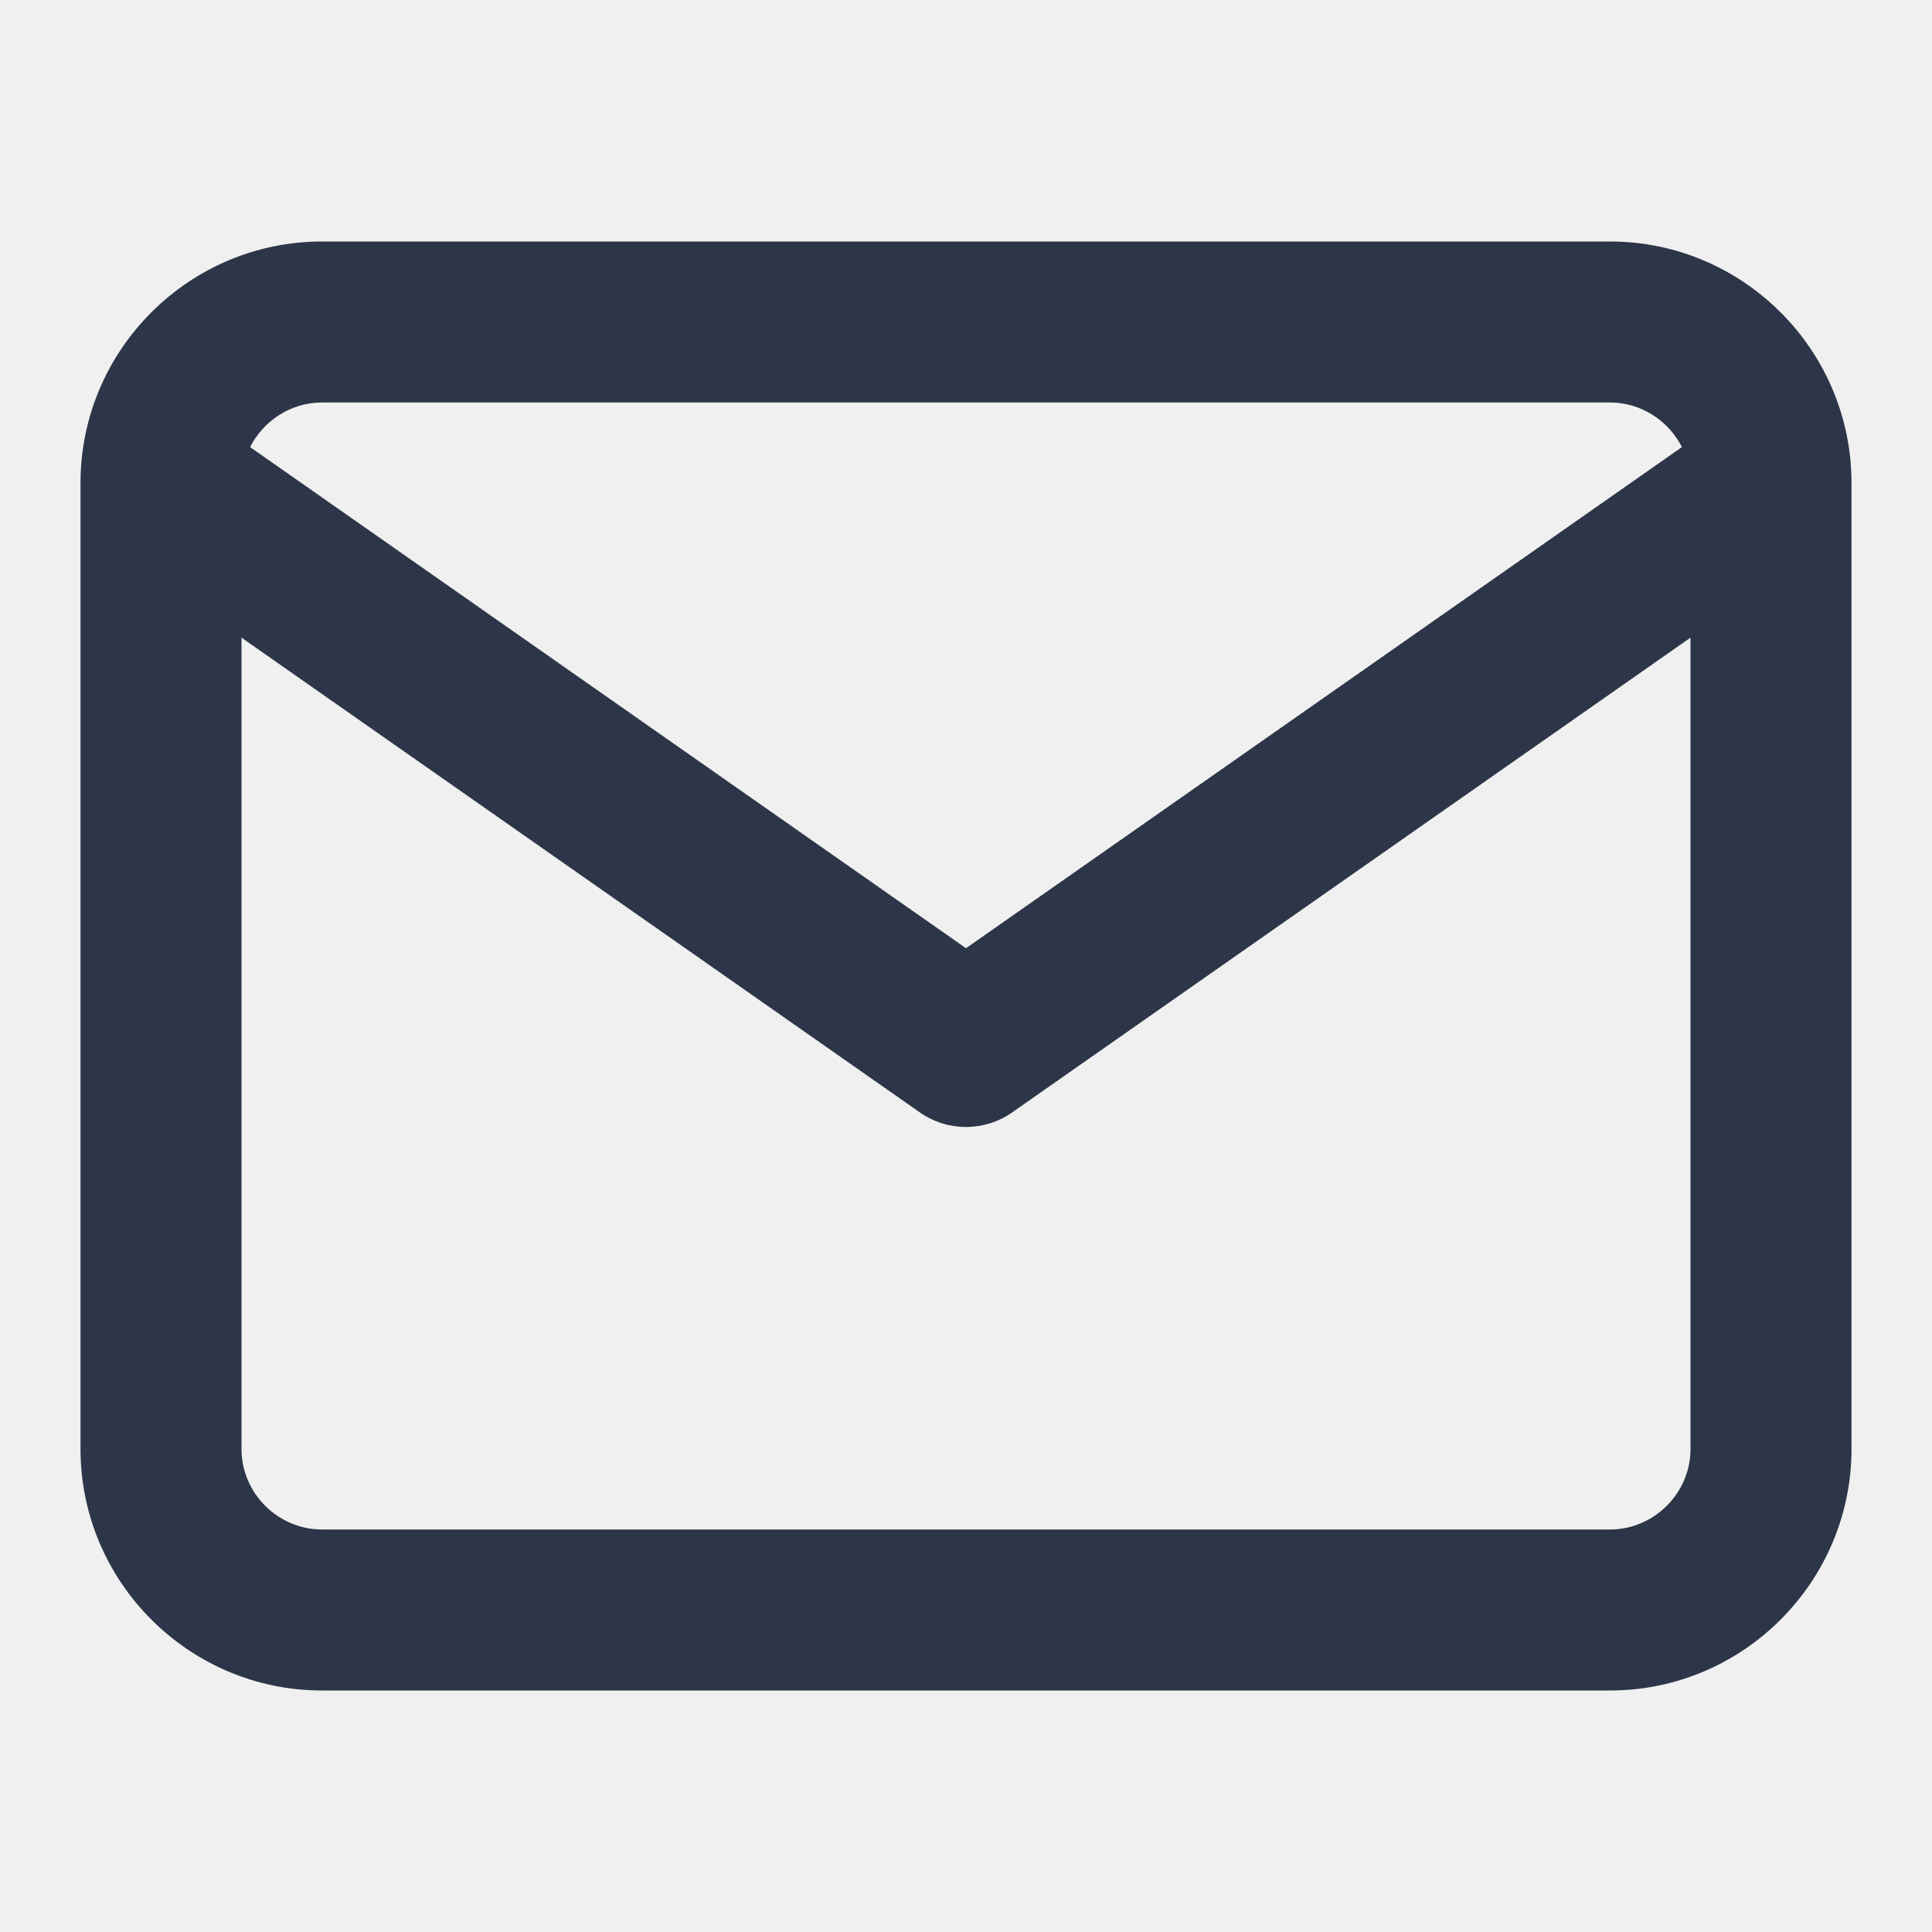
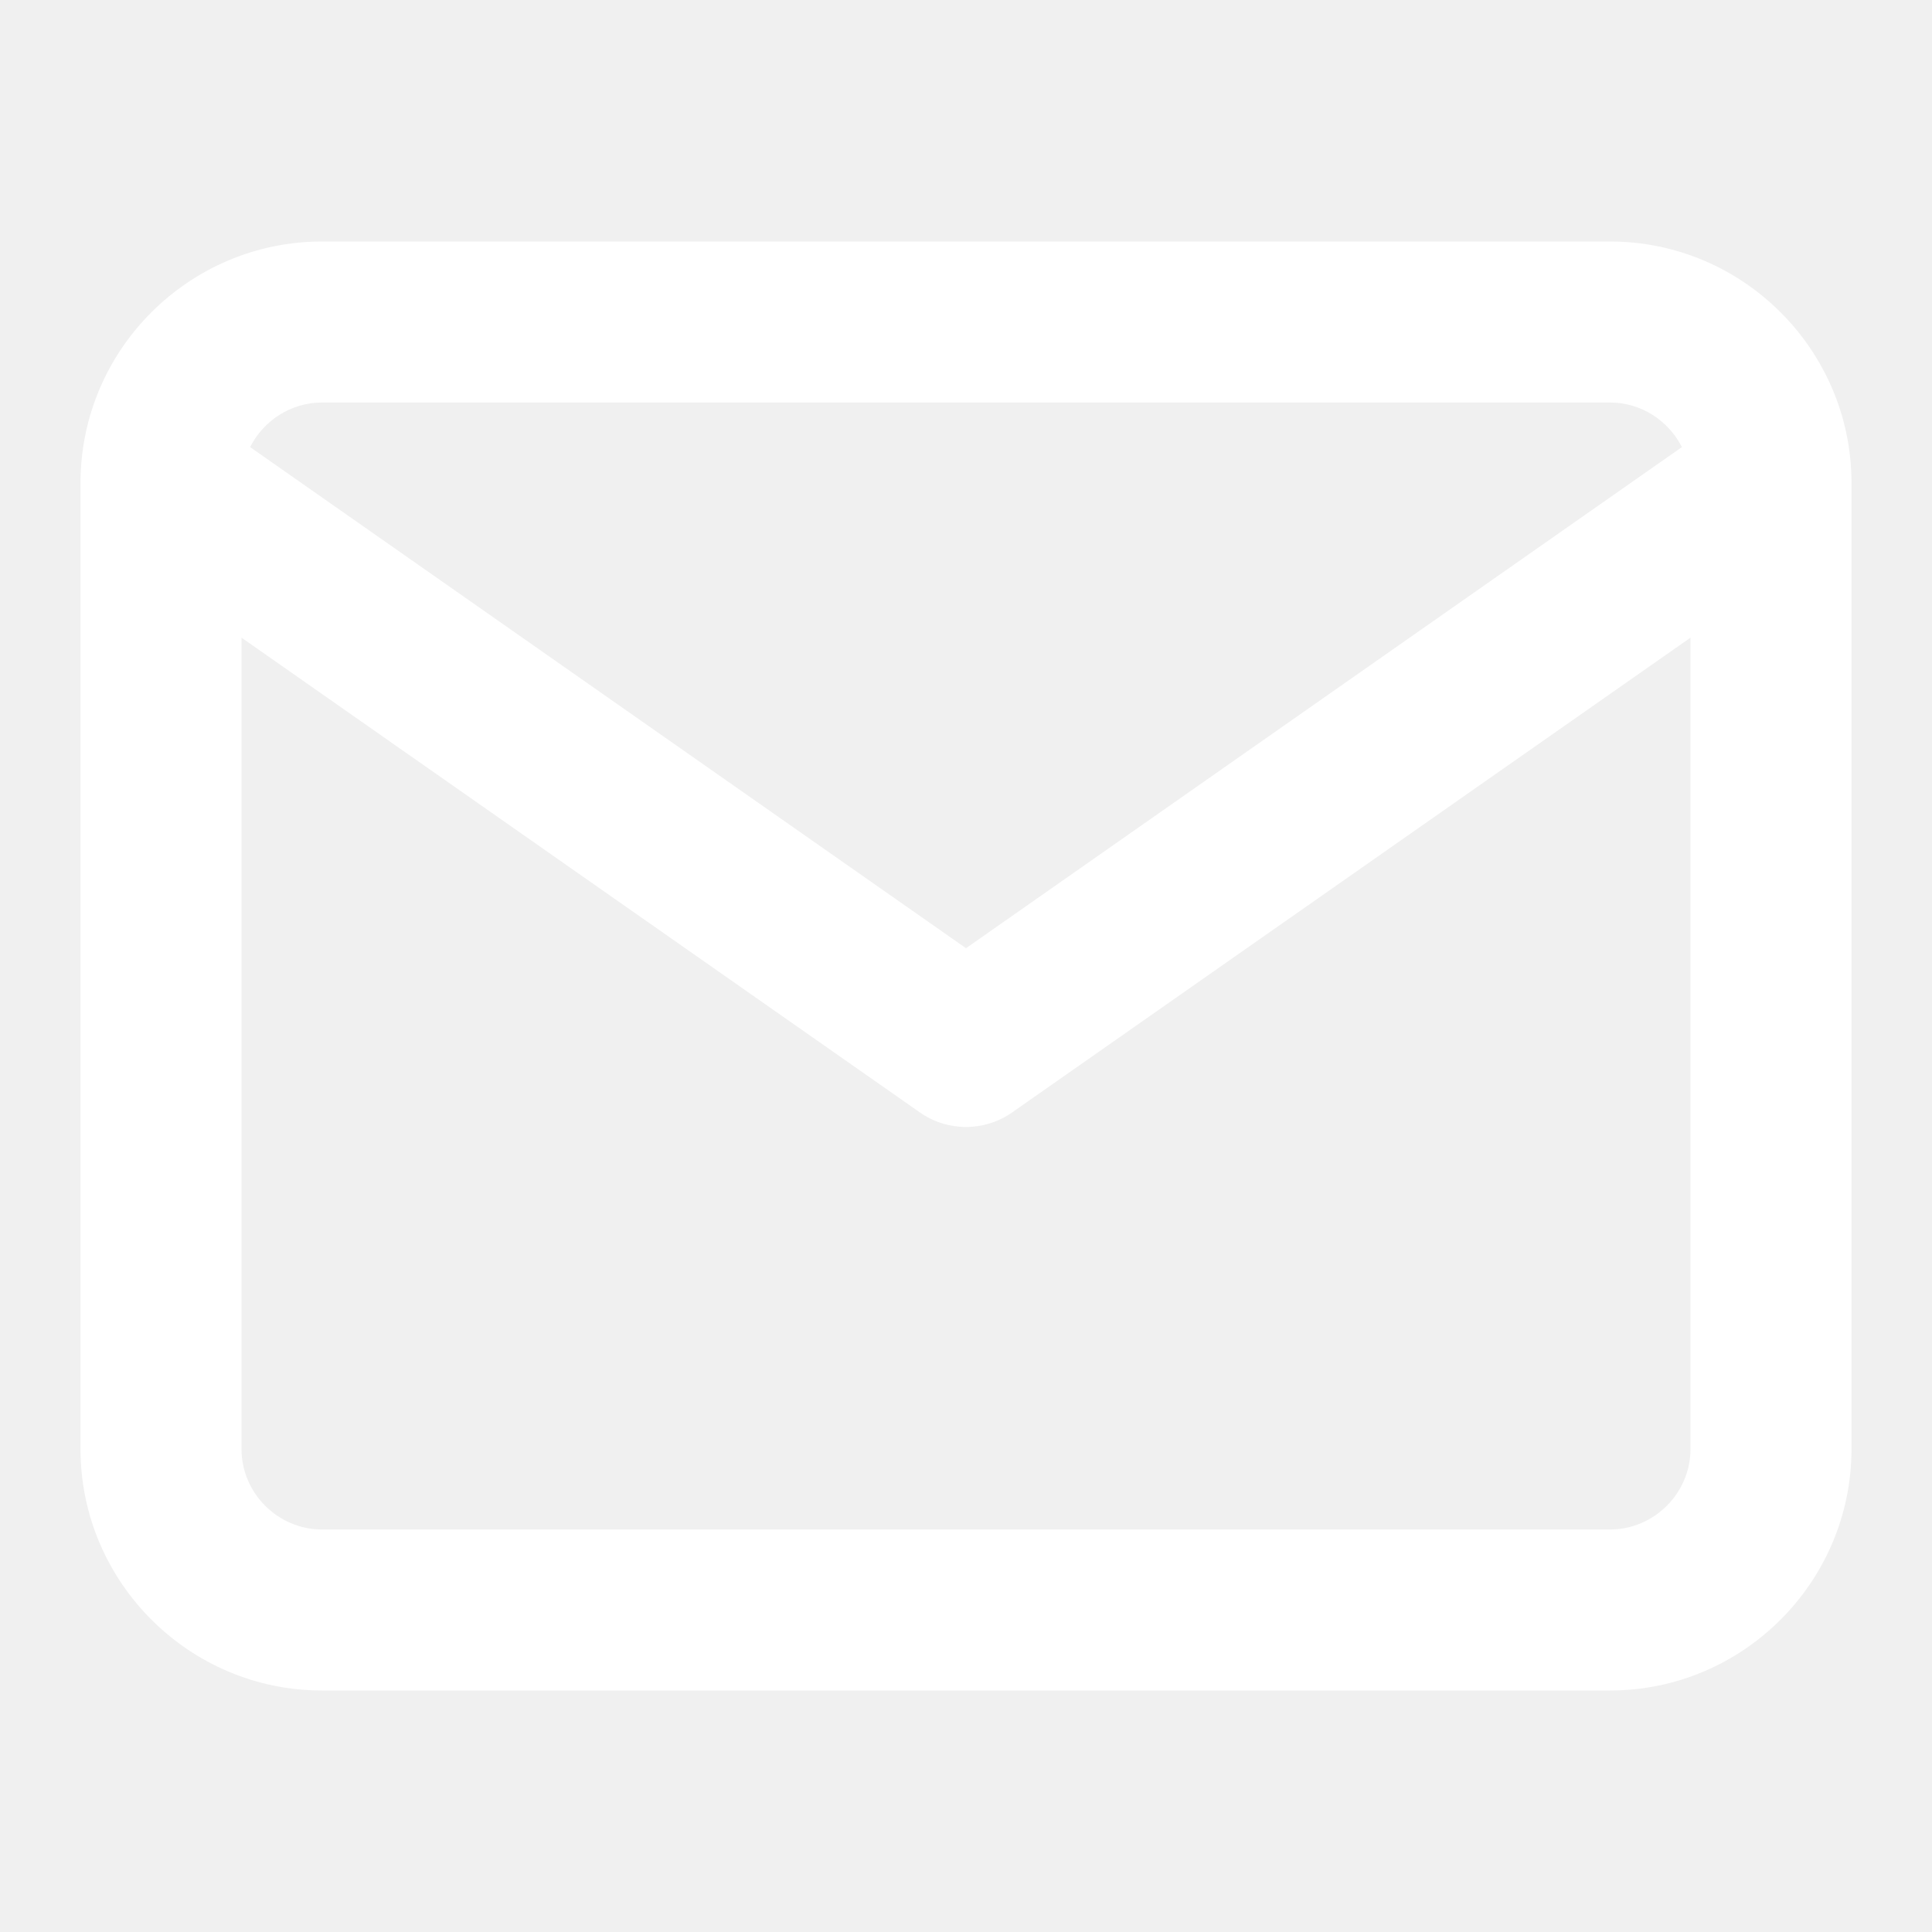
<svg xmlns="http://www.w3.org/2000/svg" width="24" height="24" viewBox="0 0 24 24" fill="none">
-   <path fill-rule="evenodd" clip-rule="evenodd" d="M1 5.983C1 5.993 1 6.002 1 6.012V18C1 19.652 2.348 21 4 21H20C21.652 21 23 19.652 23 18V6.012C23 6.002 23 5.992 23 5.983C22.991 4.338 21.646 3 20 3H4C2.353 3 1.009 4.338 1 5.983ZM3.107 5.554C3.272 5.227 3.612 5 4 5H20C20.388 5 20.728 5.227 20.893 5.554L12 11.779L3.107 5.554ZM21 7.921V18C21 18.548 20.548 19 20 19H4C3.452 19 3 18.548 3 18V7.921L11.427 13.819C11.771 14.06 12.229 14.06 12.573 13.819L21 7.921Z" fill="#2D3648" />
+   <path fill-rule="evenodd" clip-rule="evenodd" d="M1 5.983C1 5.993 1 6.002 1 6.012V18C1 19.652 2.348 21 4 21H20C21.652 21 23 19.652 23 18V6.012C23 6.002 23 5.992 23 5.983C22.991 4.338 21.646 3 20 3H4C2.353 3 1.009 4.338 1 5.983ZM3.107 5.554C3.272 5.227 3.612 5 4 5H20C20.388 5 20.728 5.227 20.893 5.554L12 11.779L3.107 5.554ZM21 7.921V18C21 18.548 20.548 19 20 19H4C3.452 19 3 18.548 3 18V7.921L11.427 13.819C11.771 14.06 12.229 14.06 12.573 13.819L21 7.921Z" fill="#fff" />
</svg>
